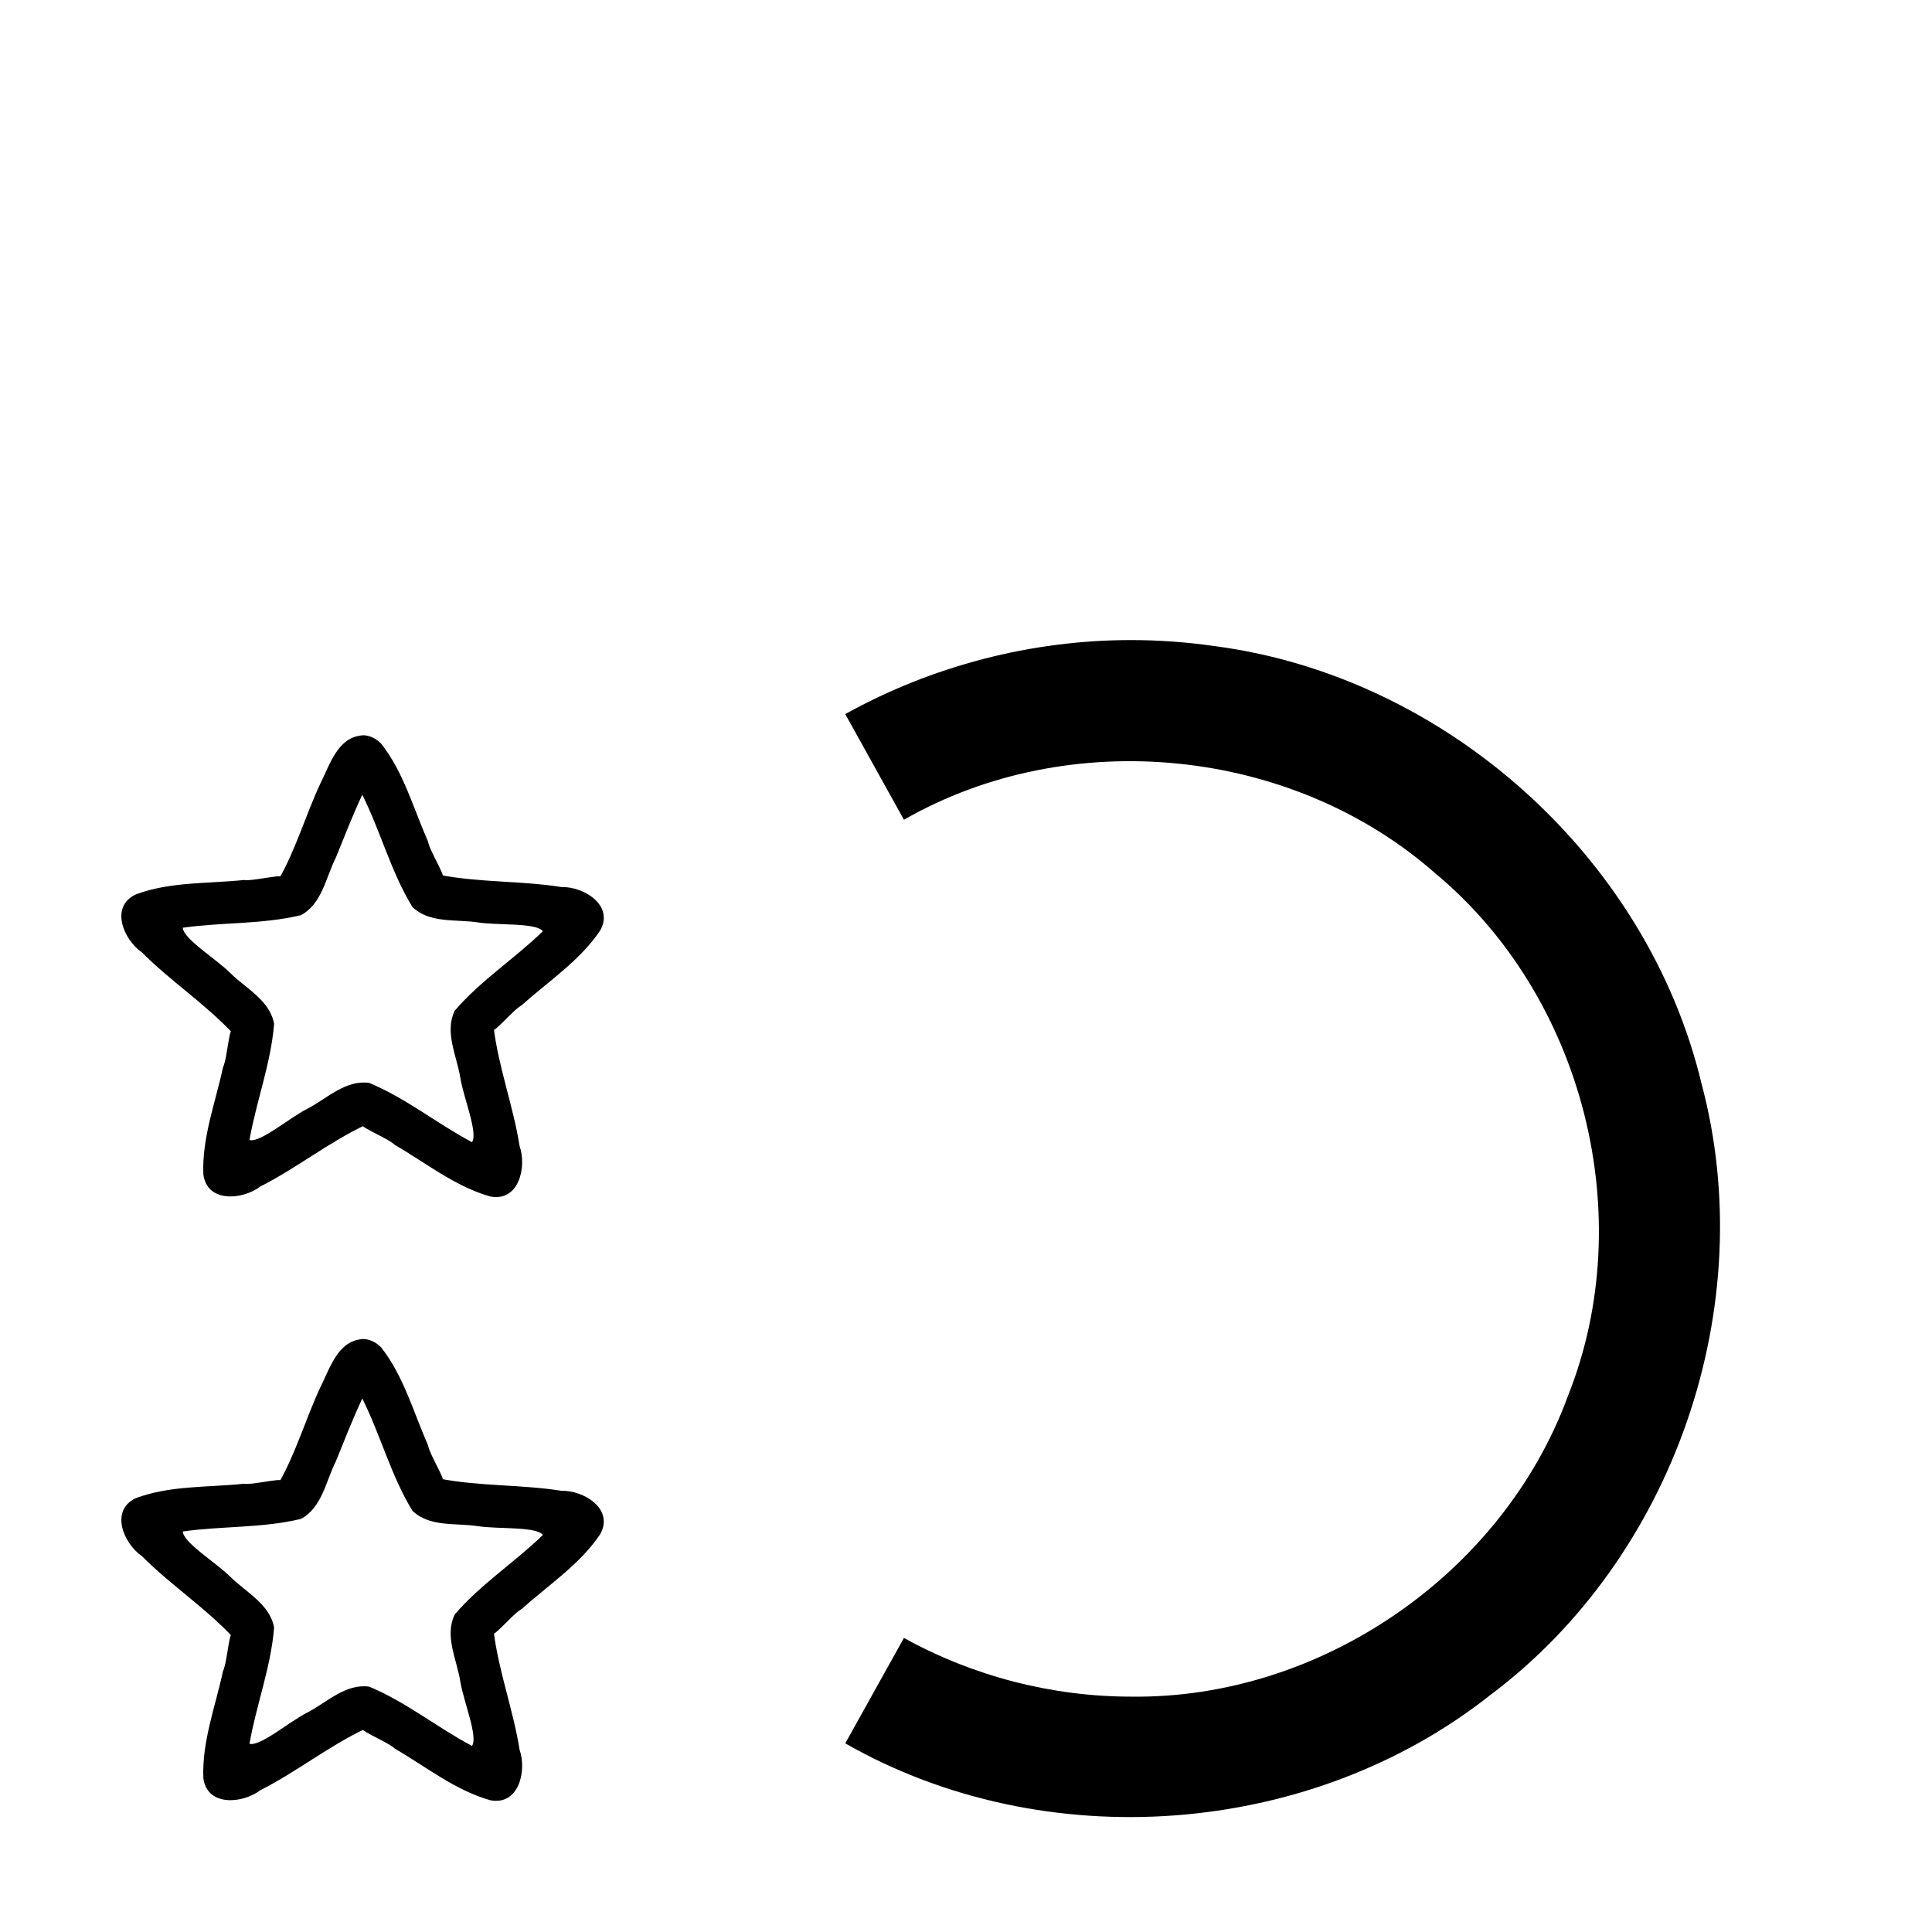
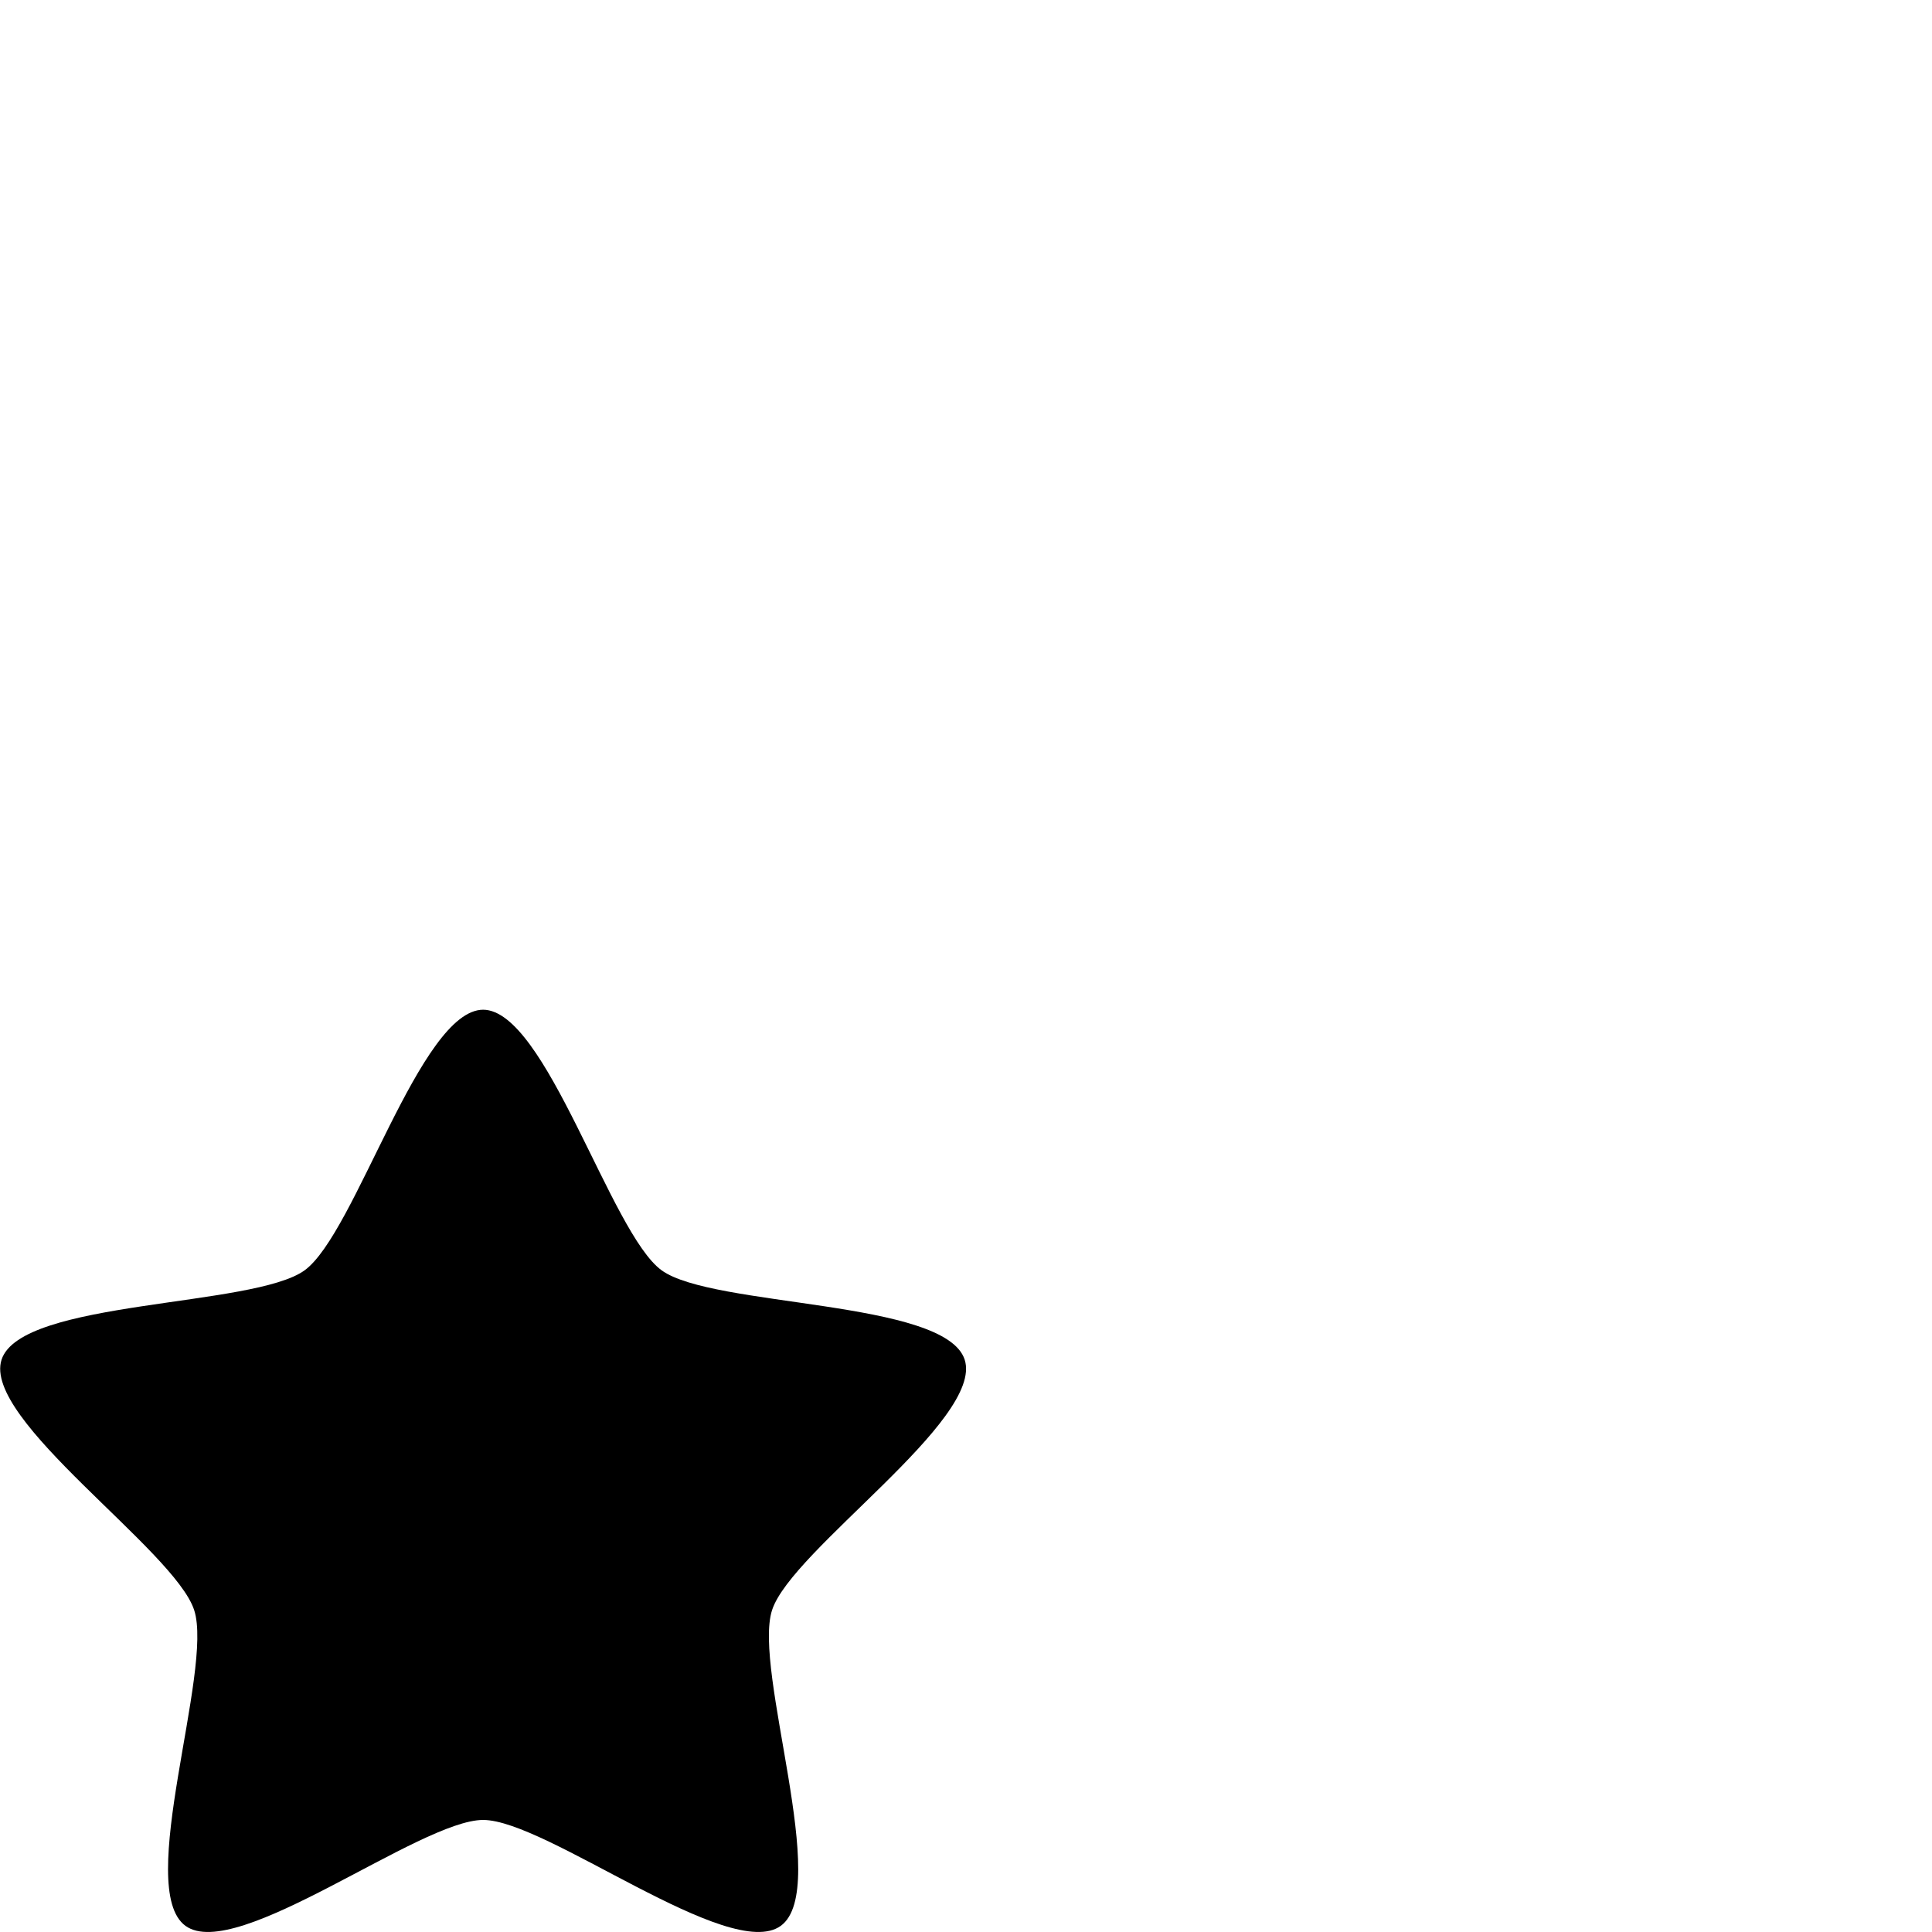
- <svg xmlns="http://www.w3.org/2000/svg" xmlns:xlink="http://www.w3.org/1999/xlink" width="16" height="16" version="1.1" viewBox="0 0 16 16">
-   <g transform="translate(0 -304.53)">
-     <path id="path5061" d="m3 305.62c-.204.015-.269.245-.347.399-.122.261-.202.544-.345.794.106-.067-.205.018-.29.005-.298.031-.609.013-.893.119-.217.102-.102.375.05.48.239.24.527.428.757.675-.03-.123-.047.2-.085.277-.063.293-.175.583-.163.886.03.238.325.213.472.101.302-.153.57-.369.876-.512-.125-.009.176.107.237.167.259.15.501.346.792.428.236.045.303-.244.242-.418-.053-.334-.176-.656-.216-.991-.047.118.156-.134.232-.174.223-.2.484-.37.652-.621.116-.21-.138-.364-.322-.359-.334-.053-.678-.036-1.01-.101.096.081-.08-.19-.094-.275-.121-.274-.202-.575-.389-.812-.041-.042-.098-.071-.157-.069zm0 .491c.152.304.238.641.416.931.143.137.36.099.542.127.164.026.482 4e-4.538.073-.235.228-.517.409-.73.658-.087.178.017.373.046.555.026.164.149.458.097.534-.289-.153-.549-.366-.852-.491-.196-.027-.35.131-.513.215-.148.075-.39.283-.478.258.057-.323.178-.635.204-.962-.035-.195-.233-.292-.363-.421-.117-.117-.39-.283-.393-.375.324-.046.659-.027.978-.104.175-.093.206-.312.289-.476.071-.175.14-.352.22-.523z" fill-opacity="context-fill-opacity" fill="context-fill" />
-     <use id="use8068" transform="translate(0,5)" width="100%" height="100%" xlink:href="#path5061" />
-     <use transform="translate(0,5)" width="100%" height="100%" xlink:href="#use8068" />
-     <path id="path8076" d="m9.367 305.48c-.824-4e-4-1.647.213-2.367.613.162.292.324.583.486.875 1.37-.785 3.21-.602 4.396.44 1.233 1.022 1.696 2.845 1.103 4.332-.54 1.473-2.049 2.511-3.618 2.49-.654-0-1.308-.169-1.881-.486-.162.291-.324.582-.486.873 1.653.944 3.85.78 5.343-.401 1.524-1.142 2.239-3.226 1.748-5.064-.45-1.876-2.12-3.371-4.031-3.622-.23-.033-.461-.05-.693-.05z" fill-opacity="context-fill-opacity" fill="context-fill" />
-     <use transform="translate(-8e-7 4.3508)" width="100%" height="100%" xlink:href="#path8076" />
-   </g>
+ <svg xmlns="http://www.w3.org/2000/svg" xmlns:xlink="http://www.w3.org/1999/xlink" version="1.1" width="16" height="16" viewBox="0 0 16 16">
+   <path d="m13.338 8.485h2.658l-2.462-8.485h-2.999l-2.475 8.485h2.621l.317-1.646h2.011zm-1.987-3.401.646-3.328.658 3.328z" fill="context-fill" fill-opacity="context-fill-opacity" />
+   <path d="m14.727 9.49h-5.242v1.755h2.462l-2.706 3.072v1.682h5.364l.207-1.78h-2.755l2.67-3.06z" fill="context-fill" fill-opacity="context-fill-opacity" />
+   <use transform="translate(-1e-7,8.362)" width="100%" height="100%" xlink:href="#a" />
+   <path id="a" d="m4 0c.523-2.05e-9 1.056 1.851 1.479 2.158.423.308 2.348.242 2.51.74.162.498-1.434 1.576-1.595 2.074-.162.498.495 2.308.072 2.615s-1.942-.877-2.465-.877-2.042 1.184-2.465.877c-.423-.308.234-2.118.072-2.615-.162-.498-1.757-1.576-1.595-2.074.162-.498 2.086-.432 2.51-.74.423-.308.956-2.158 1.479-2.158z" fill="context-fill" fill-opacity="context-fill-opacity" />
</svg>
